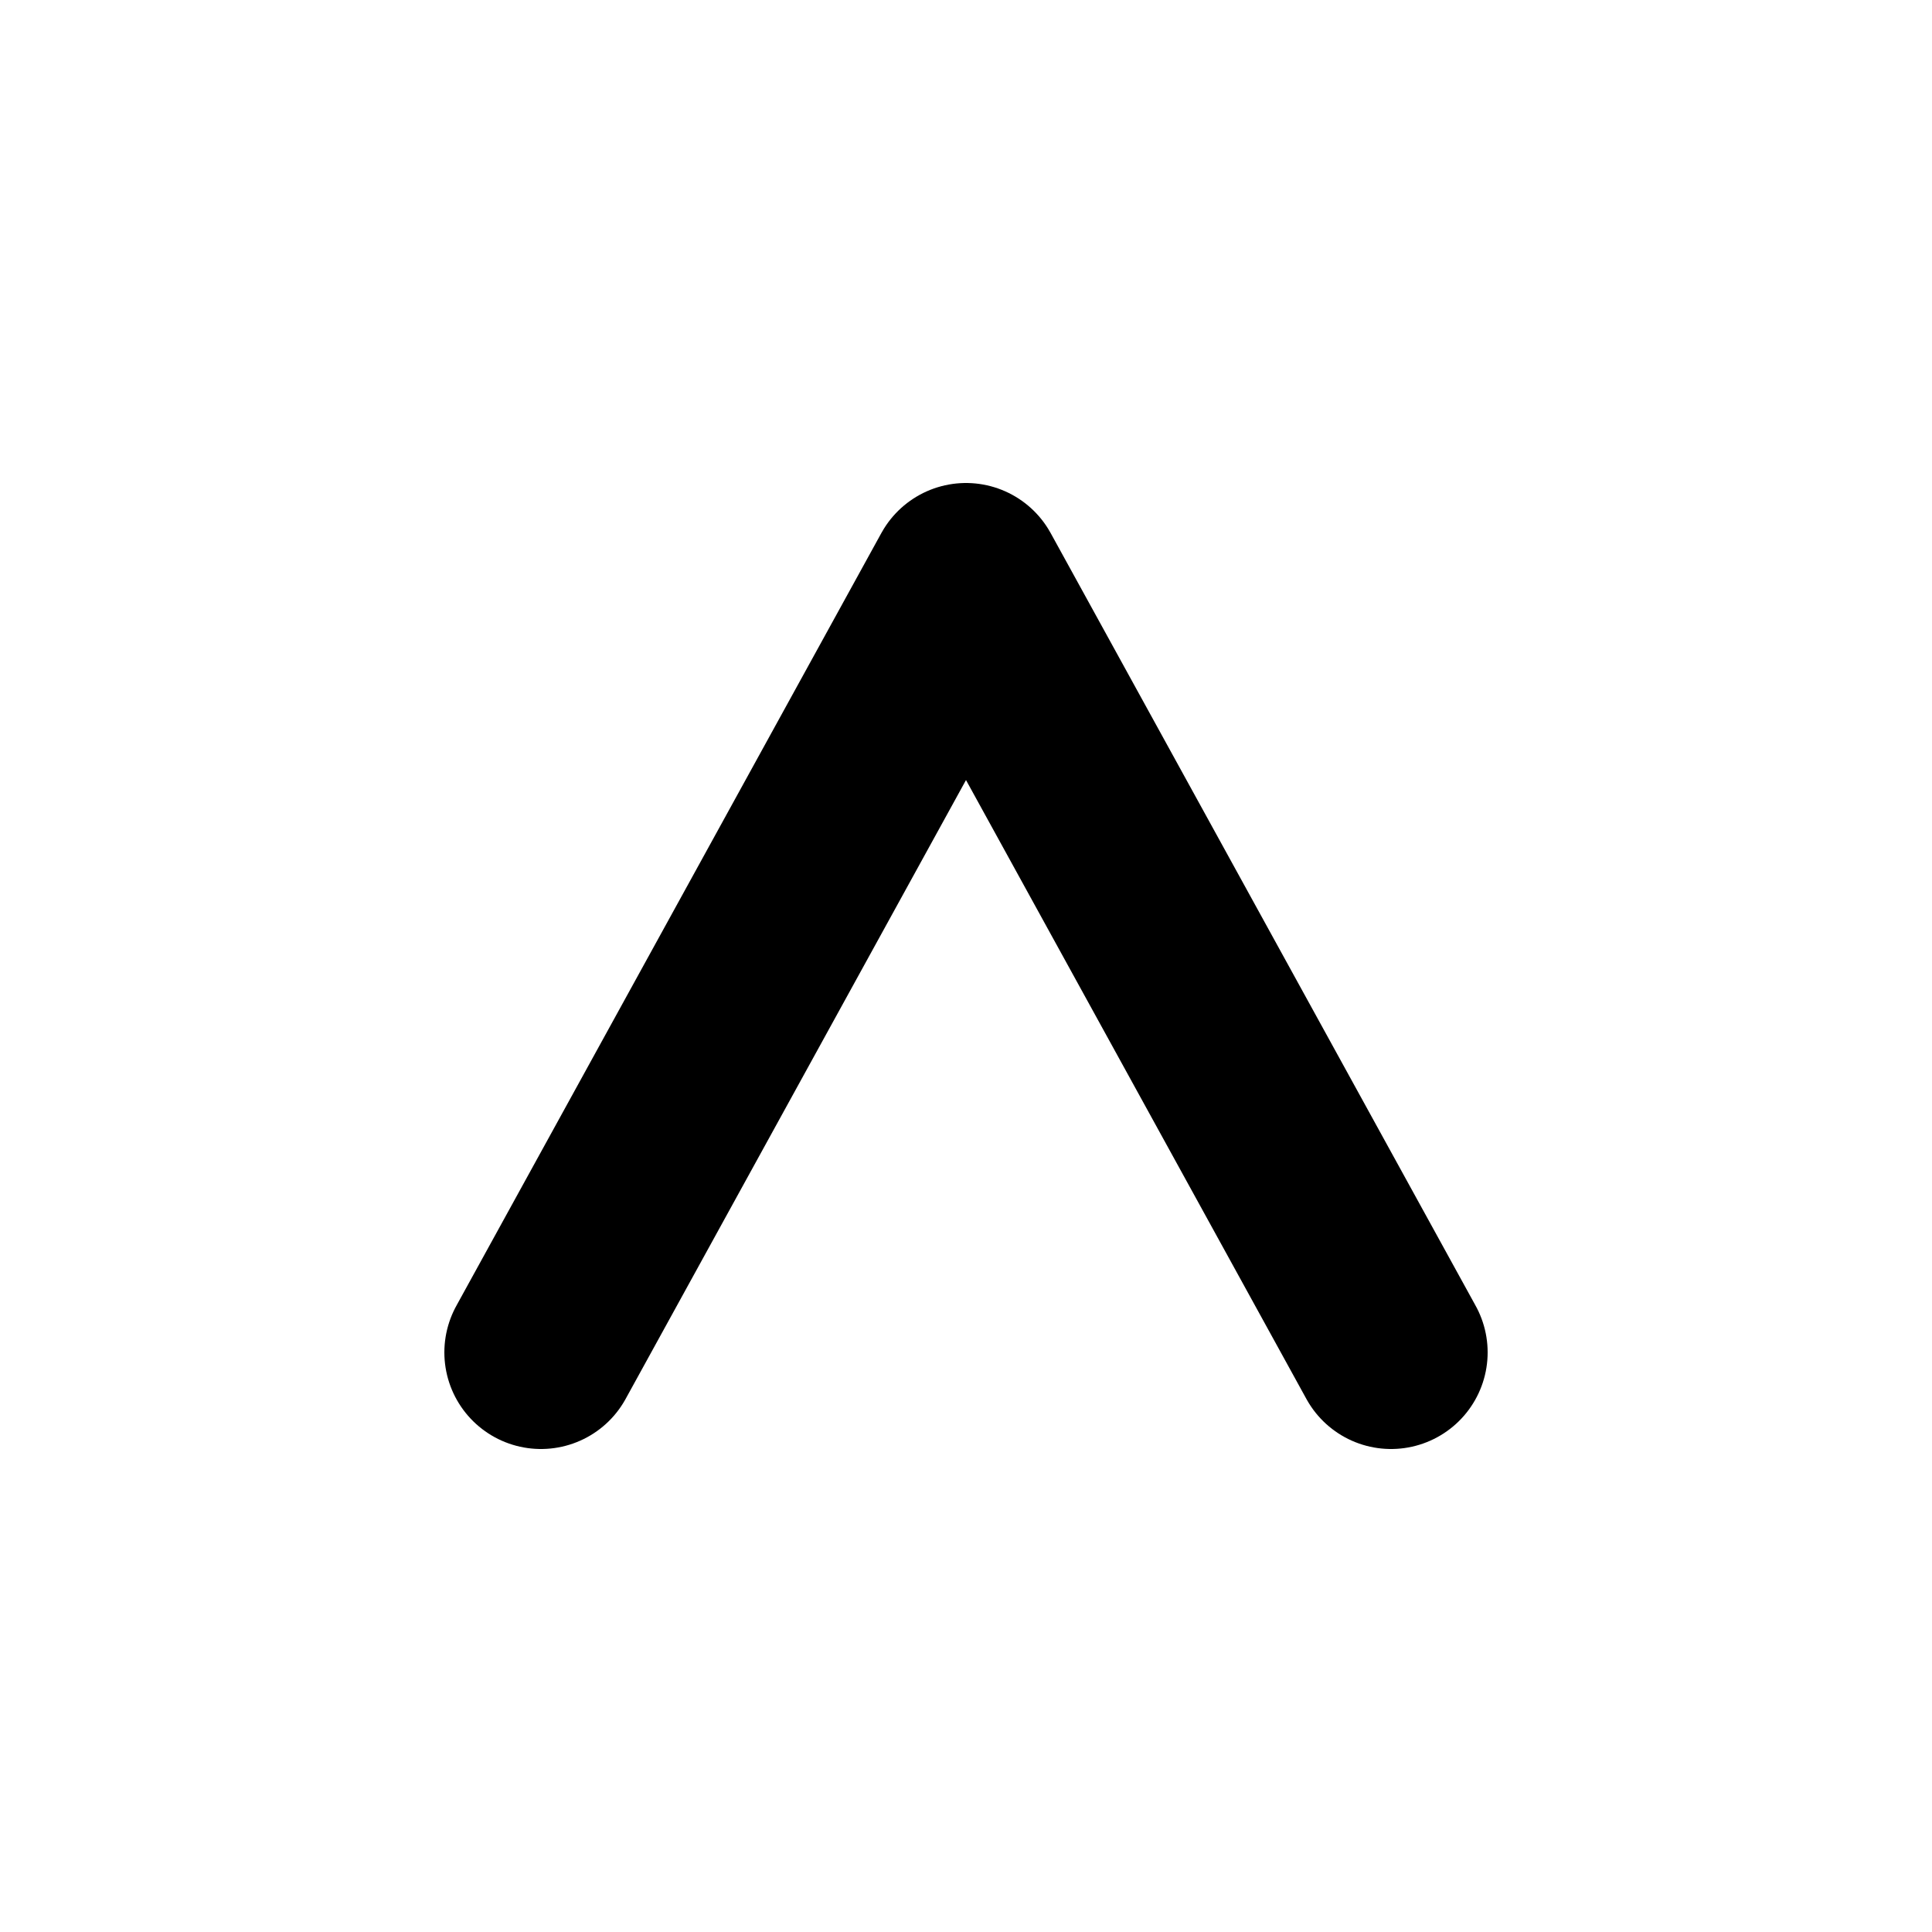
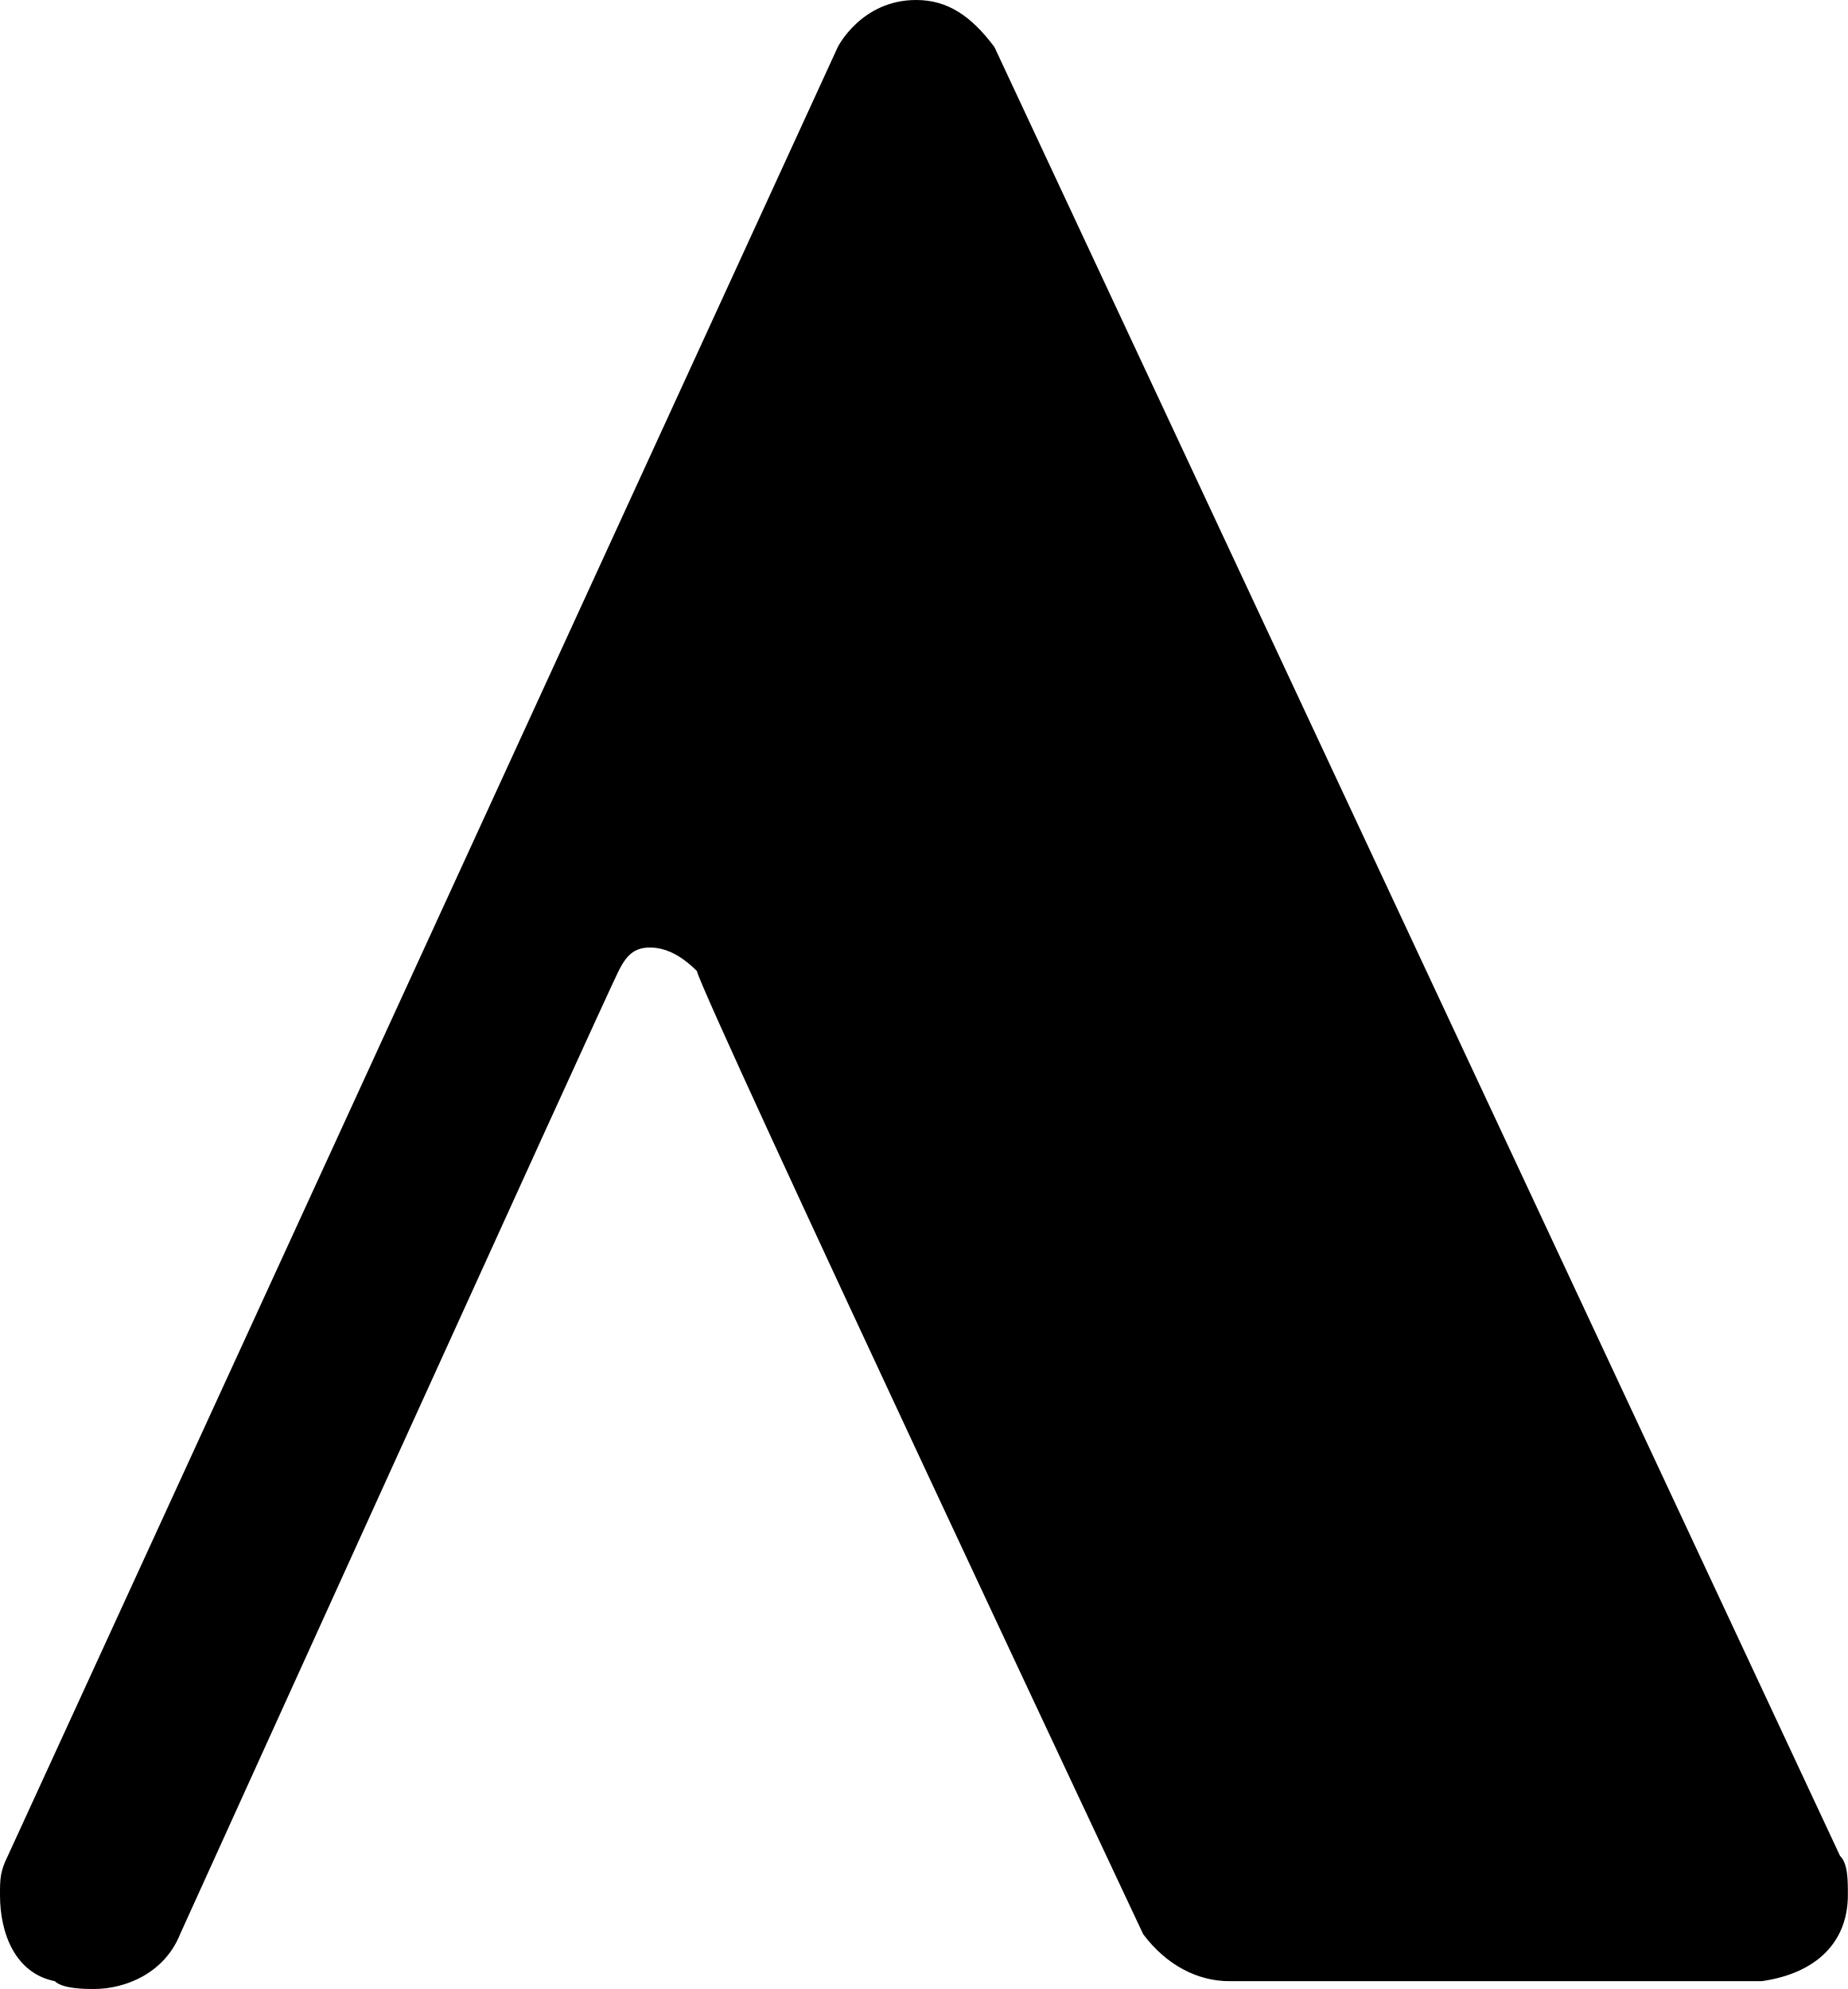
- <svg xmlns="http://www.w3.org/2000/svg" viewBox="0 0 100 100">
-   <path d="M28 70 L50 30 L72 70" fill="none" stroke="currentColor" stroke-width="10" stroke-linecap="round" stroke-linejoin="round" />
+ <svg xmlns="http://www.w3.org/2000/svg" viewBox="-1.0 -253.0 236.0 254.0">
+   <path transform="scale(1.0,-1)" fill="currentColor" d="M126 247l108 -231c1 -1 1 -3 1 -5c0 -6 -4 -10 -11 -11h-68c-4 0 -8 2 -11 6c0 0 -56 119 -57 123c-2 2 -4 3 -6 3s-3 -1 -4 -3c-2 -4 -56 -123 -56 -123c-2 -5 -7 -7 -11 -7c-1 0 -4 0 -5 1c-5 1 -7 6 -7 11c0 2 0 3 1 5l106 231s3 6 10 6c4 0 7 -2 10 -6z" />
</svg>
